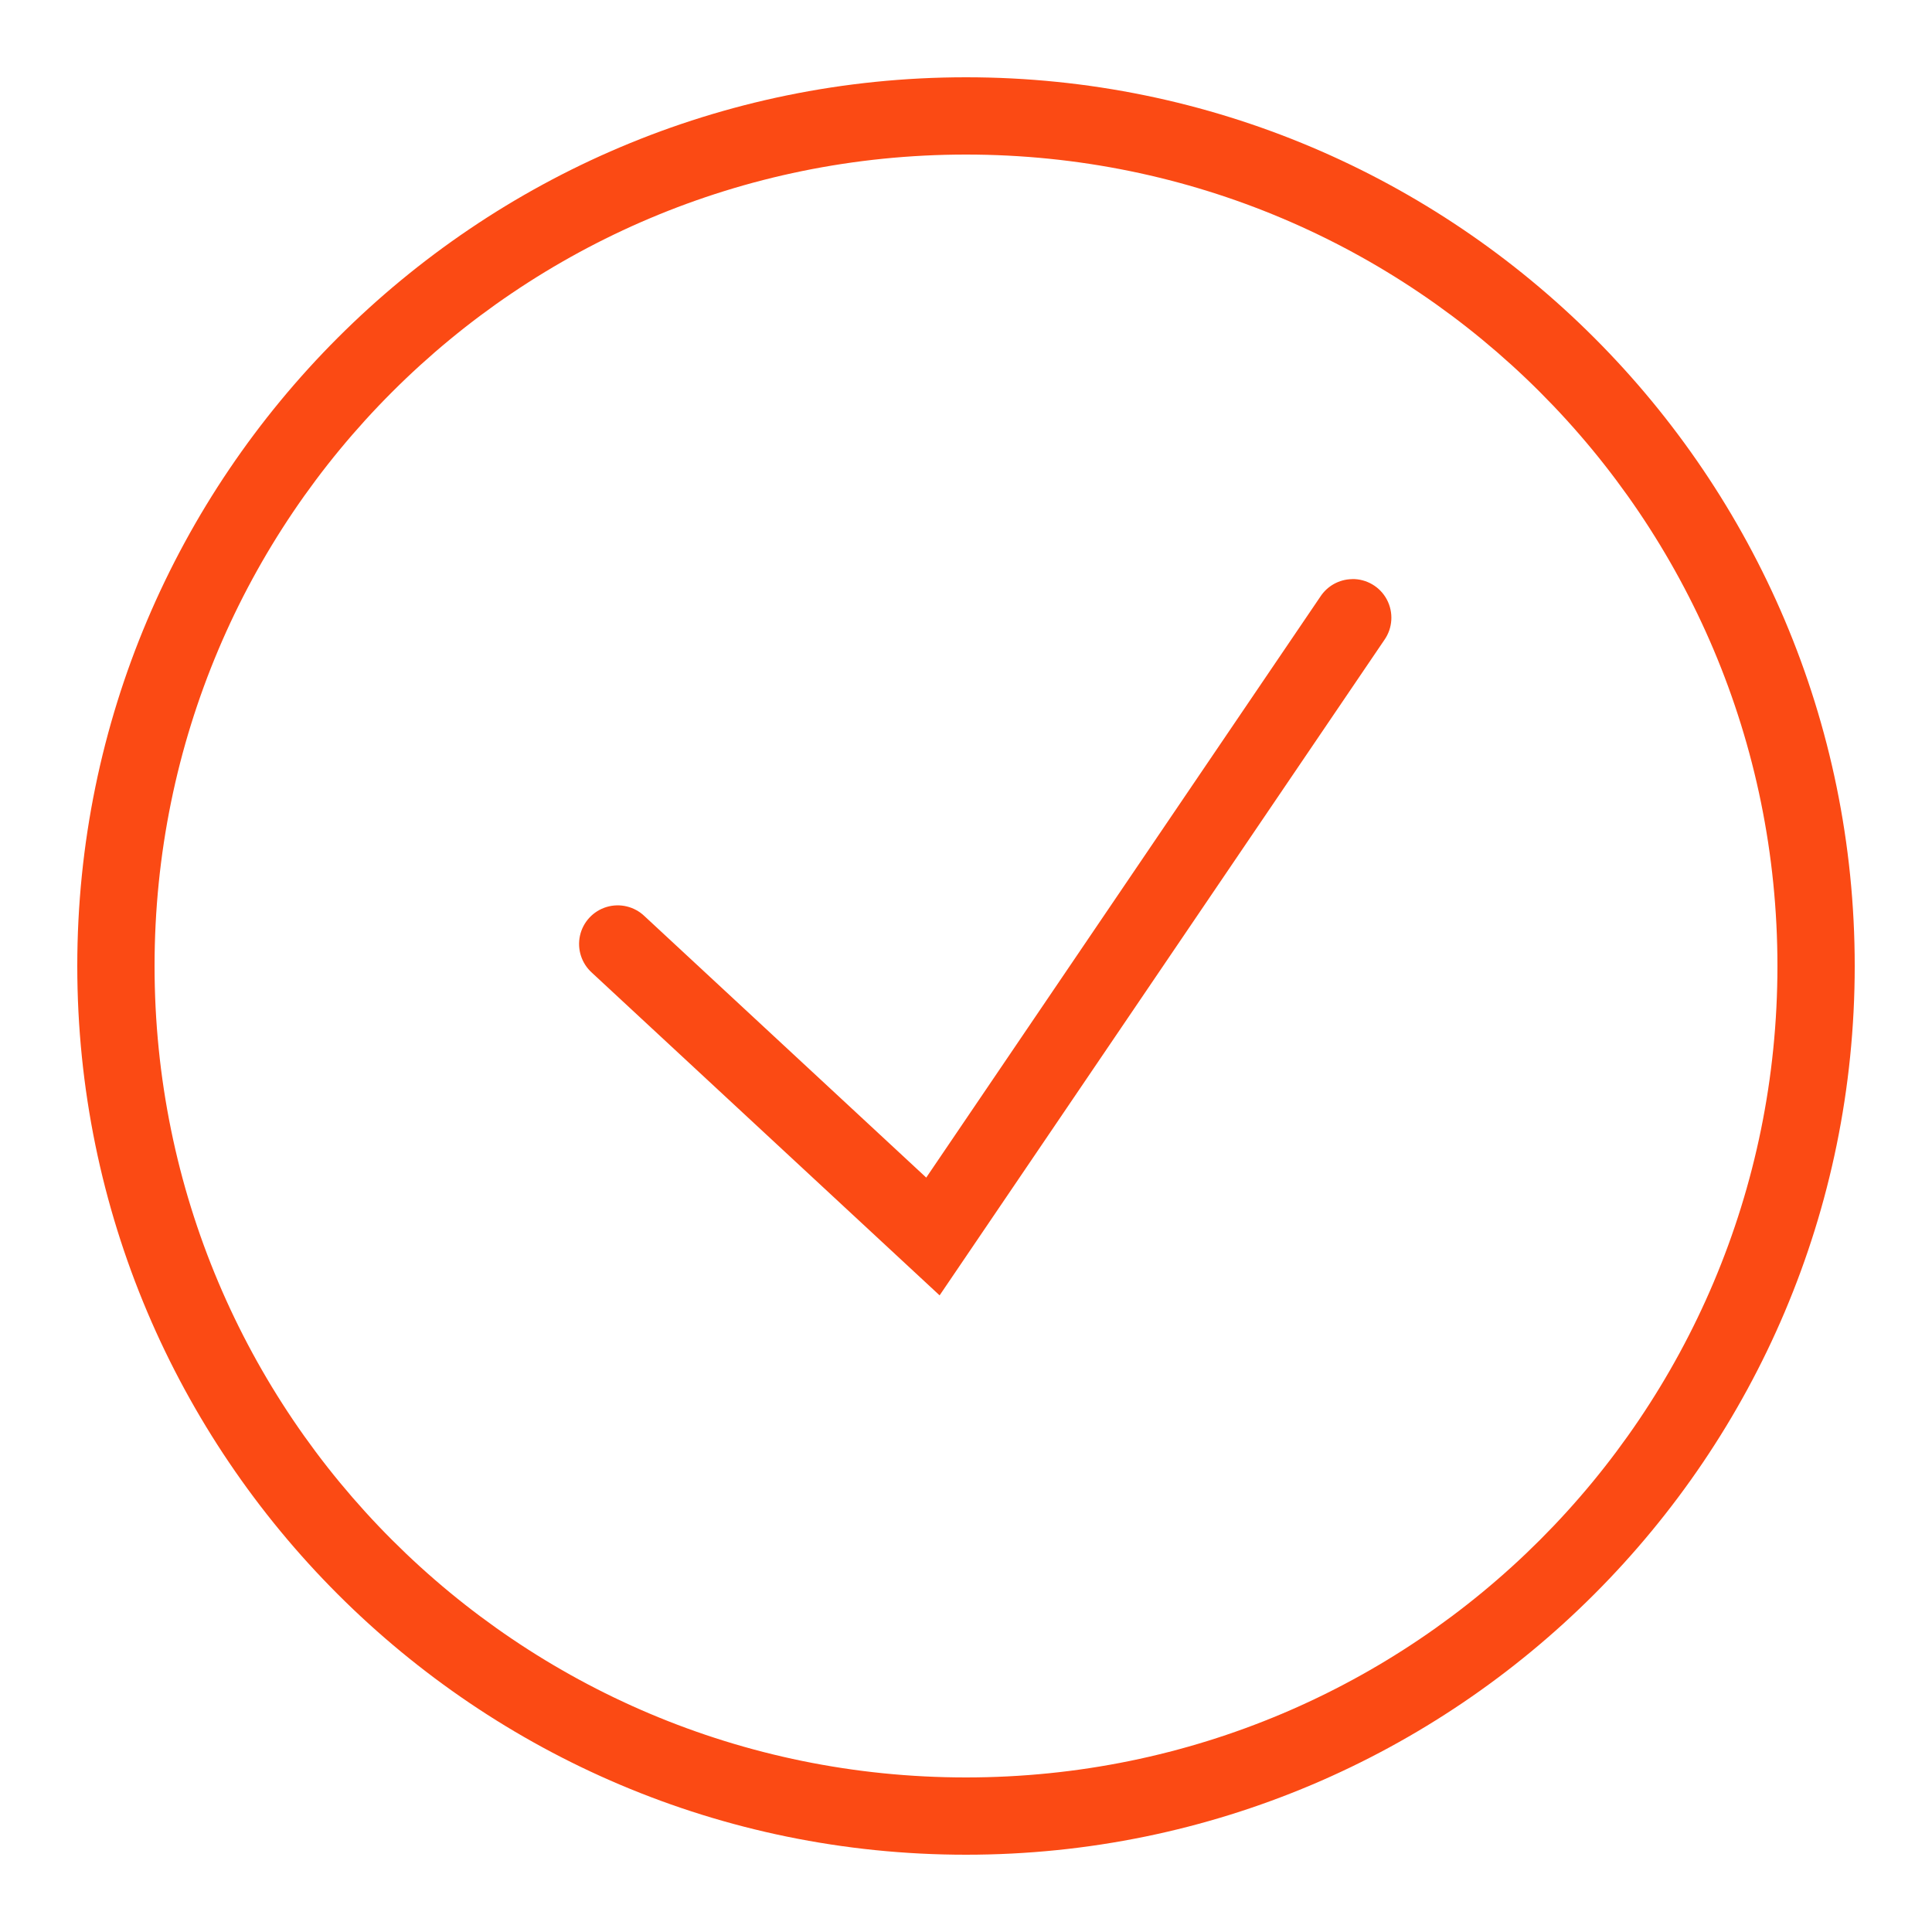
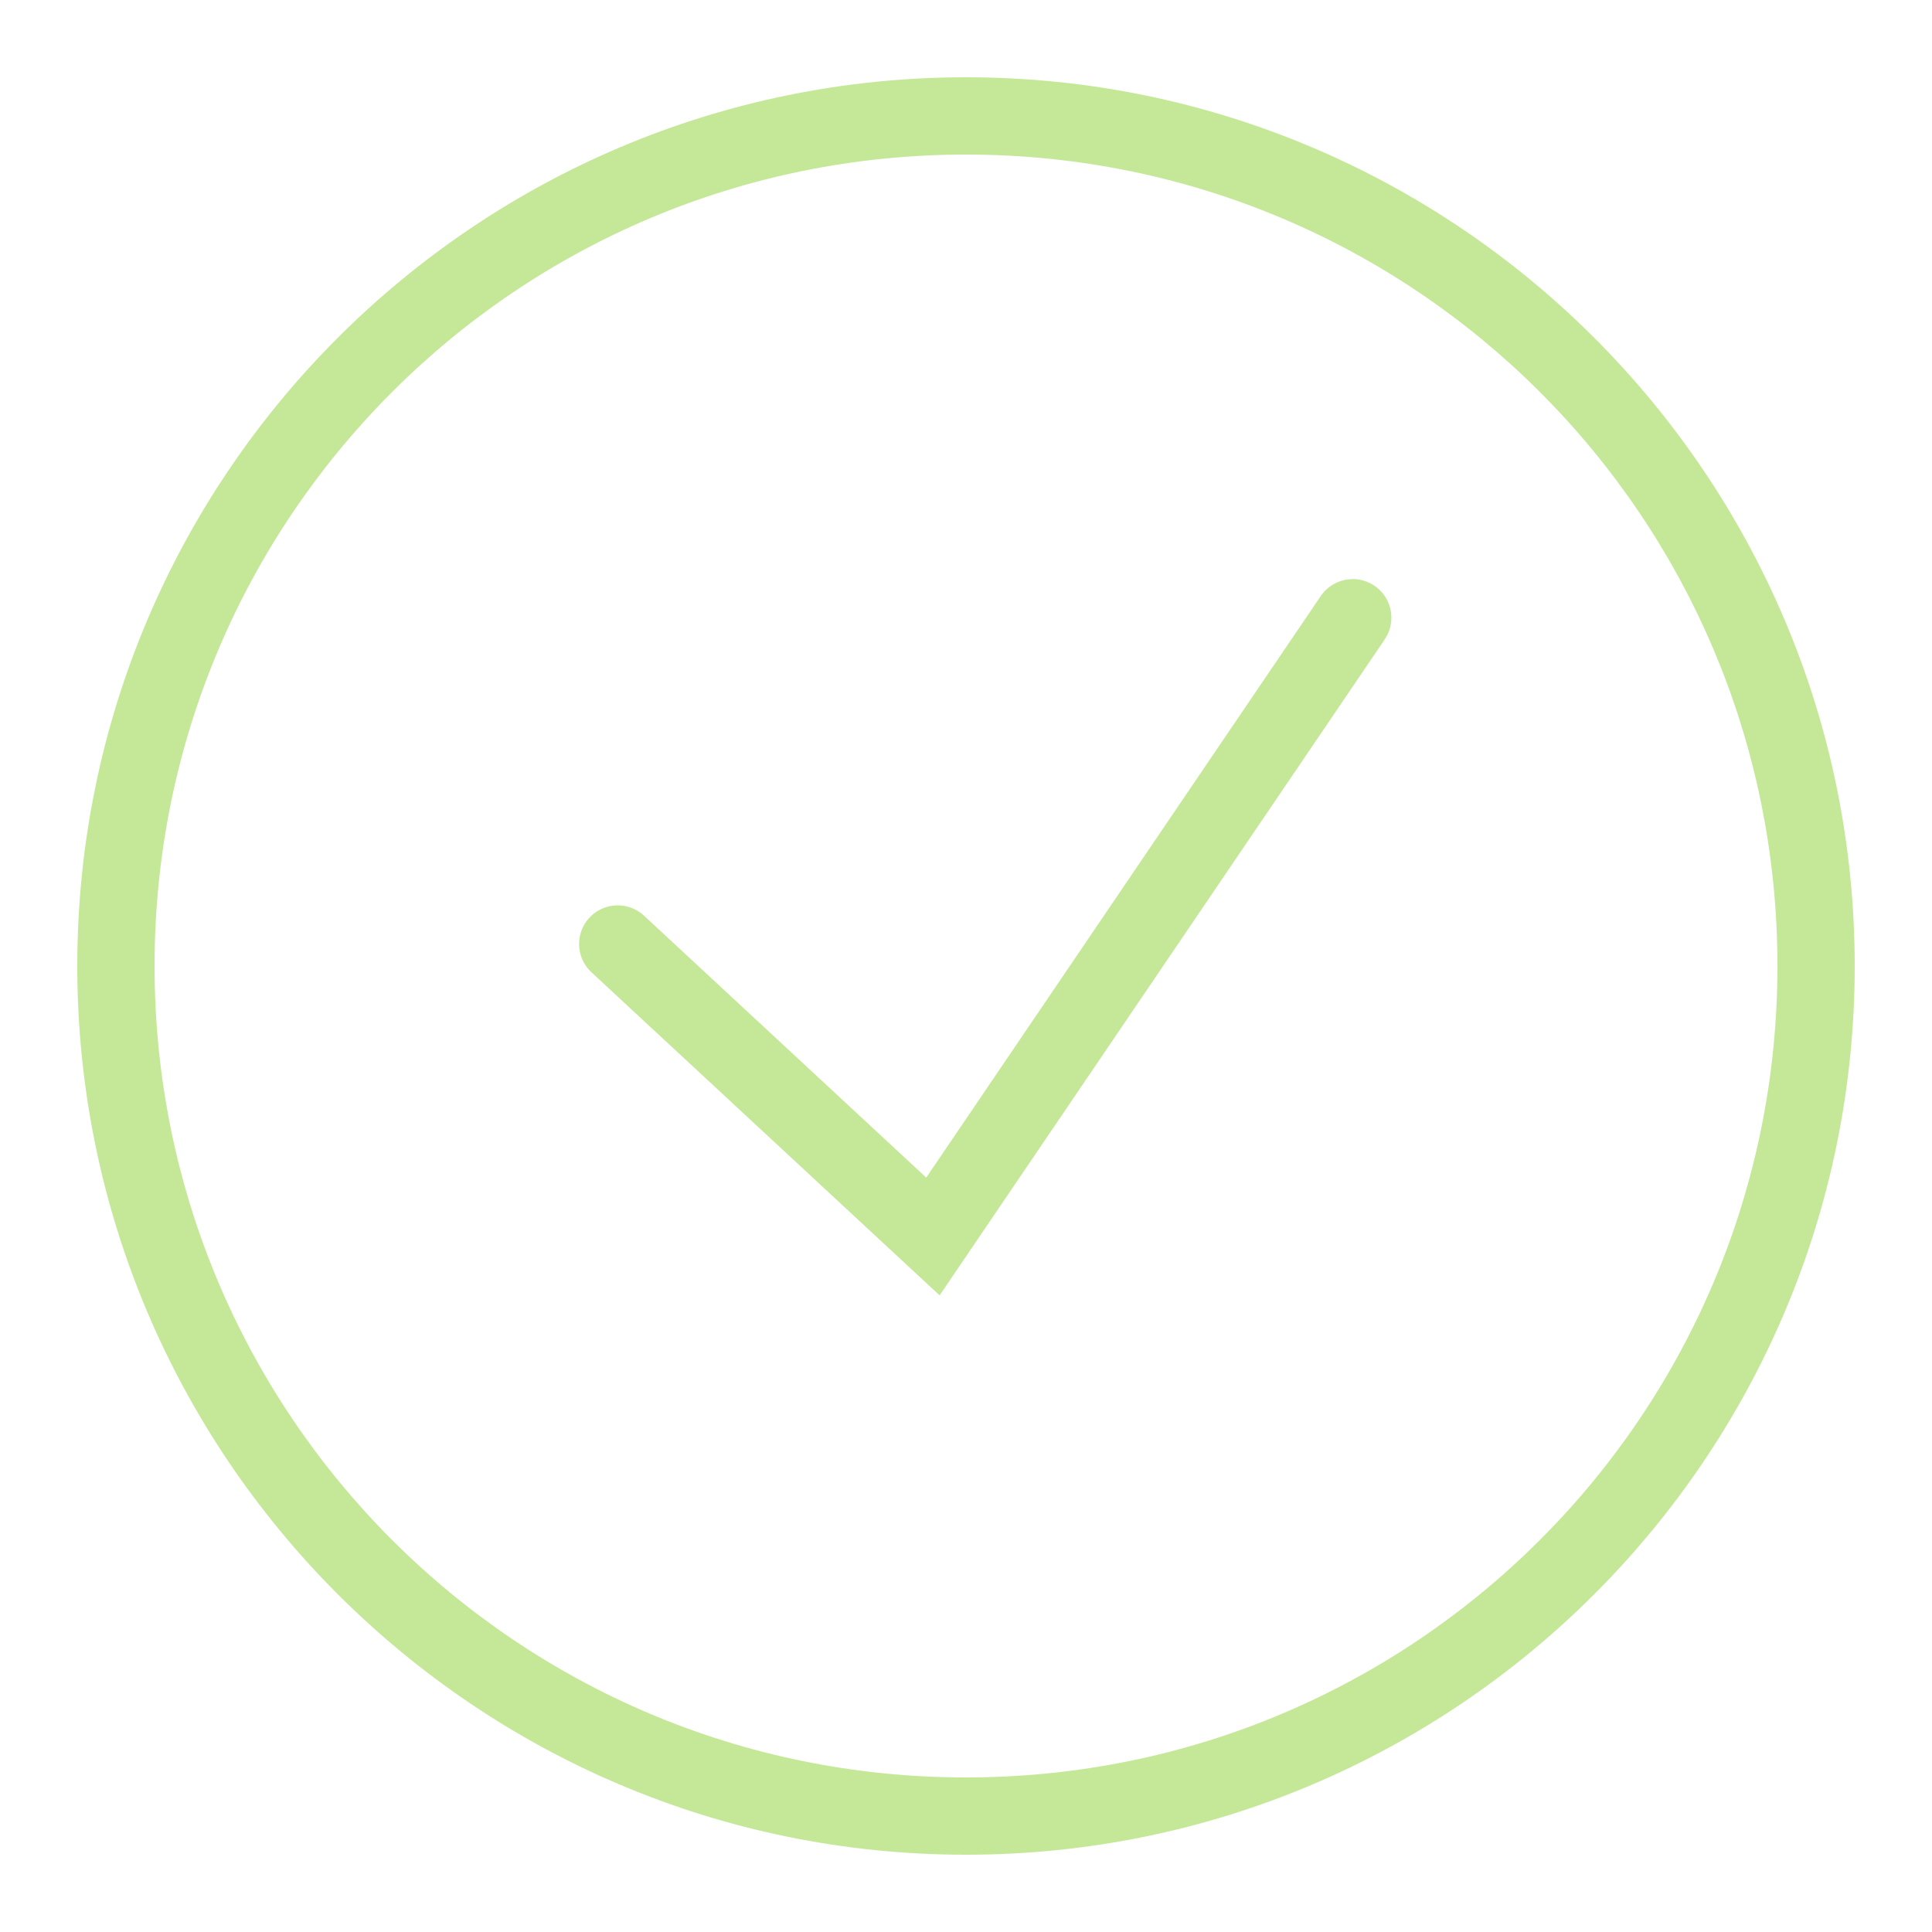
<svg xmlns="http://www.w3.org/2000/svg" viewBox="0,0,256,256" width="150px" height="150px">
-   <g fill="#fb4a14" fill-rule="nonzero" stroke="none" stroke-width="1" stroke-linecap="butt" stroke-linejoin="miter" stroke-miterlimit="10" stroke-dasharray="" stroke-dashoffset="0" font-family="none" font-weight="none" font-size="none" text-anchor="none" style="mix-blend-mode: normal">
+   <g fill="#c5e898" fill-rule="nonzero" stroke="none" stroke-width="1" stroke-linecap="butt" stroke-linejoin="miter" stroke-miterlimit="10" stroke-dasharray="" stroke-dashoffset="0" font-family="none" font-weight="none" font-size="none" text-anchor="none" style="mix-blend-mode: normal">
    <g transform="scale(5.12,5.12)">
      <path d="M25,2c-12.69,0 -23,10.31 -23,23c0,12.69 10.31,23 23,23c12.69,0 23,-10.31 23,-23c0,-12.69 -10.31,-23 -23,-23zM25,4c11.61,0 21,9.39 21,21c0,11.61 -9.39,21 -21,21c-11.61,0 -21,-9.39 -21,-21c0,-11.61 9.39,-21 21,-21zM34.988,14.988c-0.33,0.006 -0.635,0.175 -0.816,0.451l-10.201,15.037l-7.291,-6.766c-0.261,-0.251 -0.637,-0.341 -0.983,-0.237c-0.346,0.105 -0.609,0.388 -0.687,0.741c-0.078,0.353 0.041,0.721 0.311,0.962l8.996,8.348l11.512,-16.965c0.215,-0.308 0.239,-0.712 0.062,-1.044c-0.177,-0.332 -0.526,-0.536 -0.902,-0.529z" />
    </g>
  </g>
</svg>
